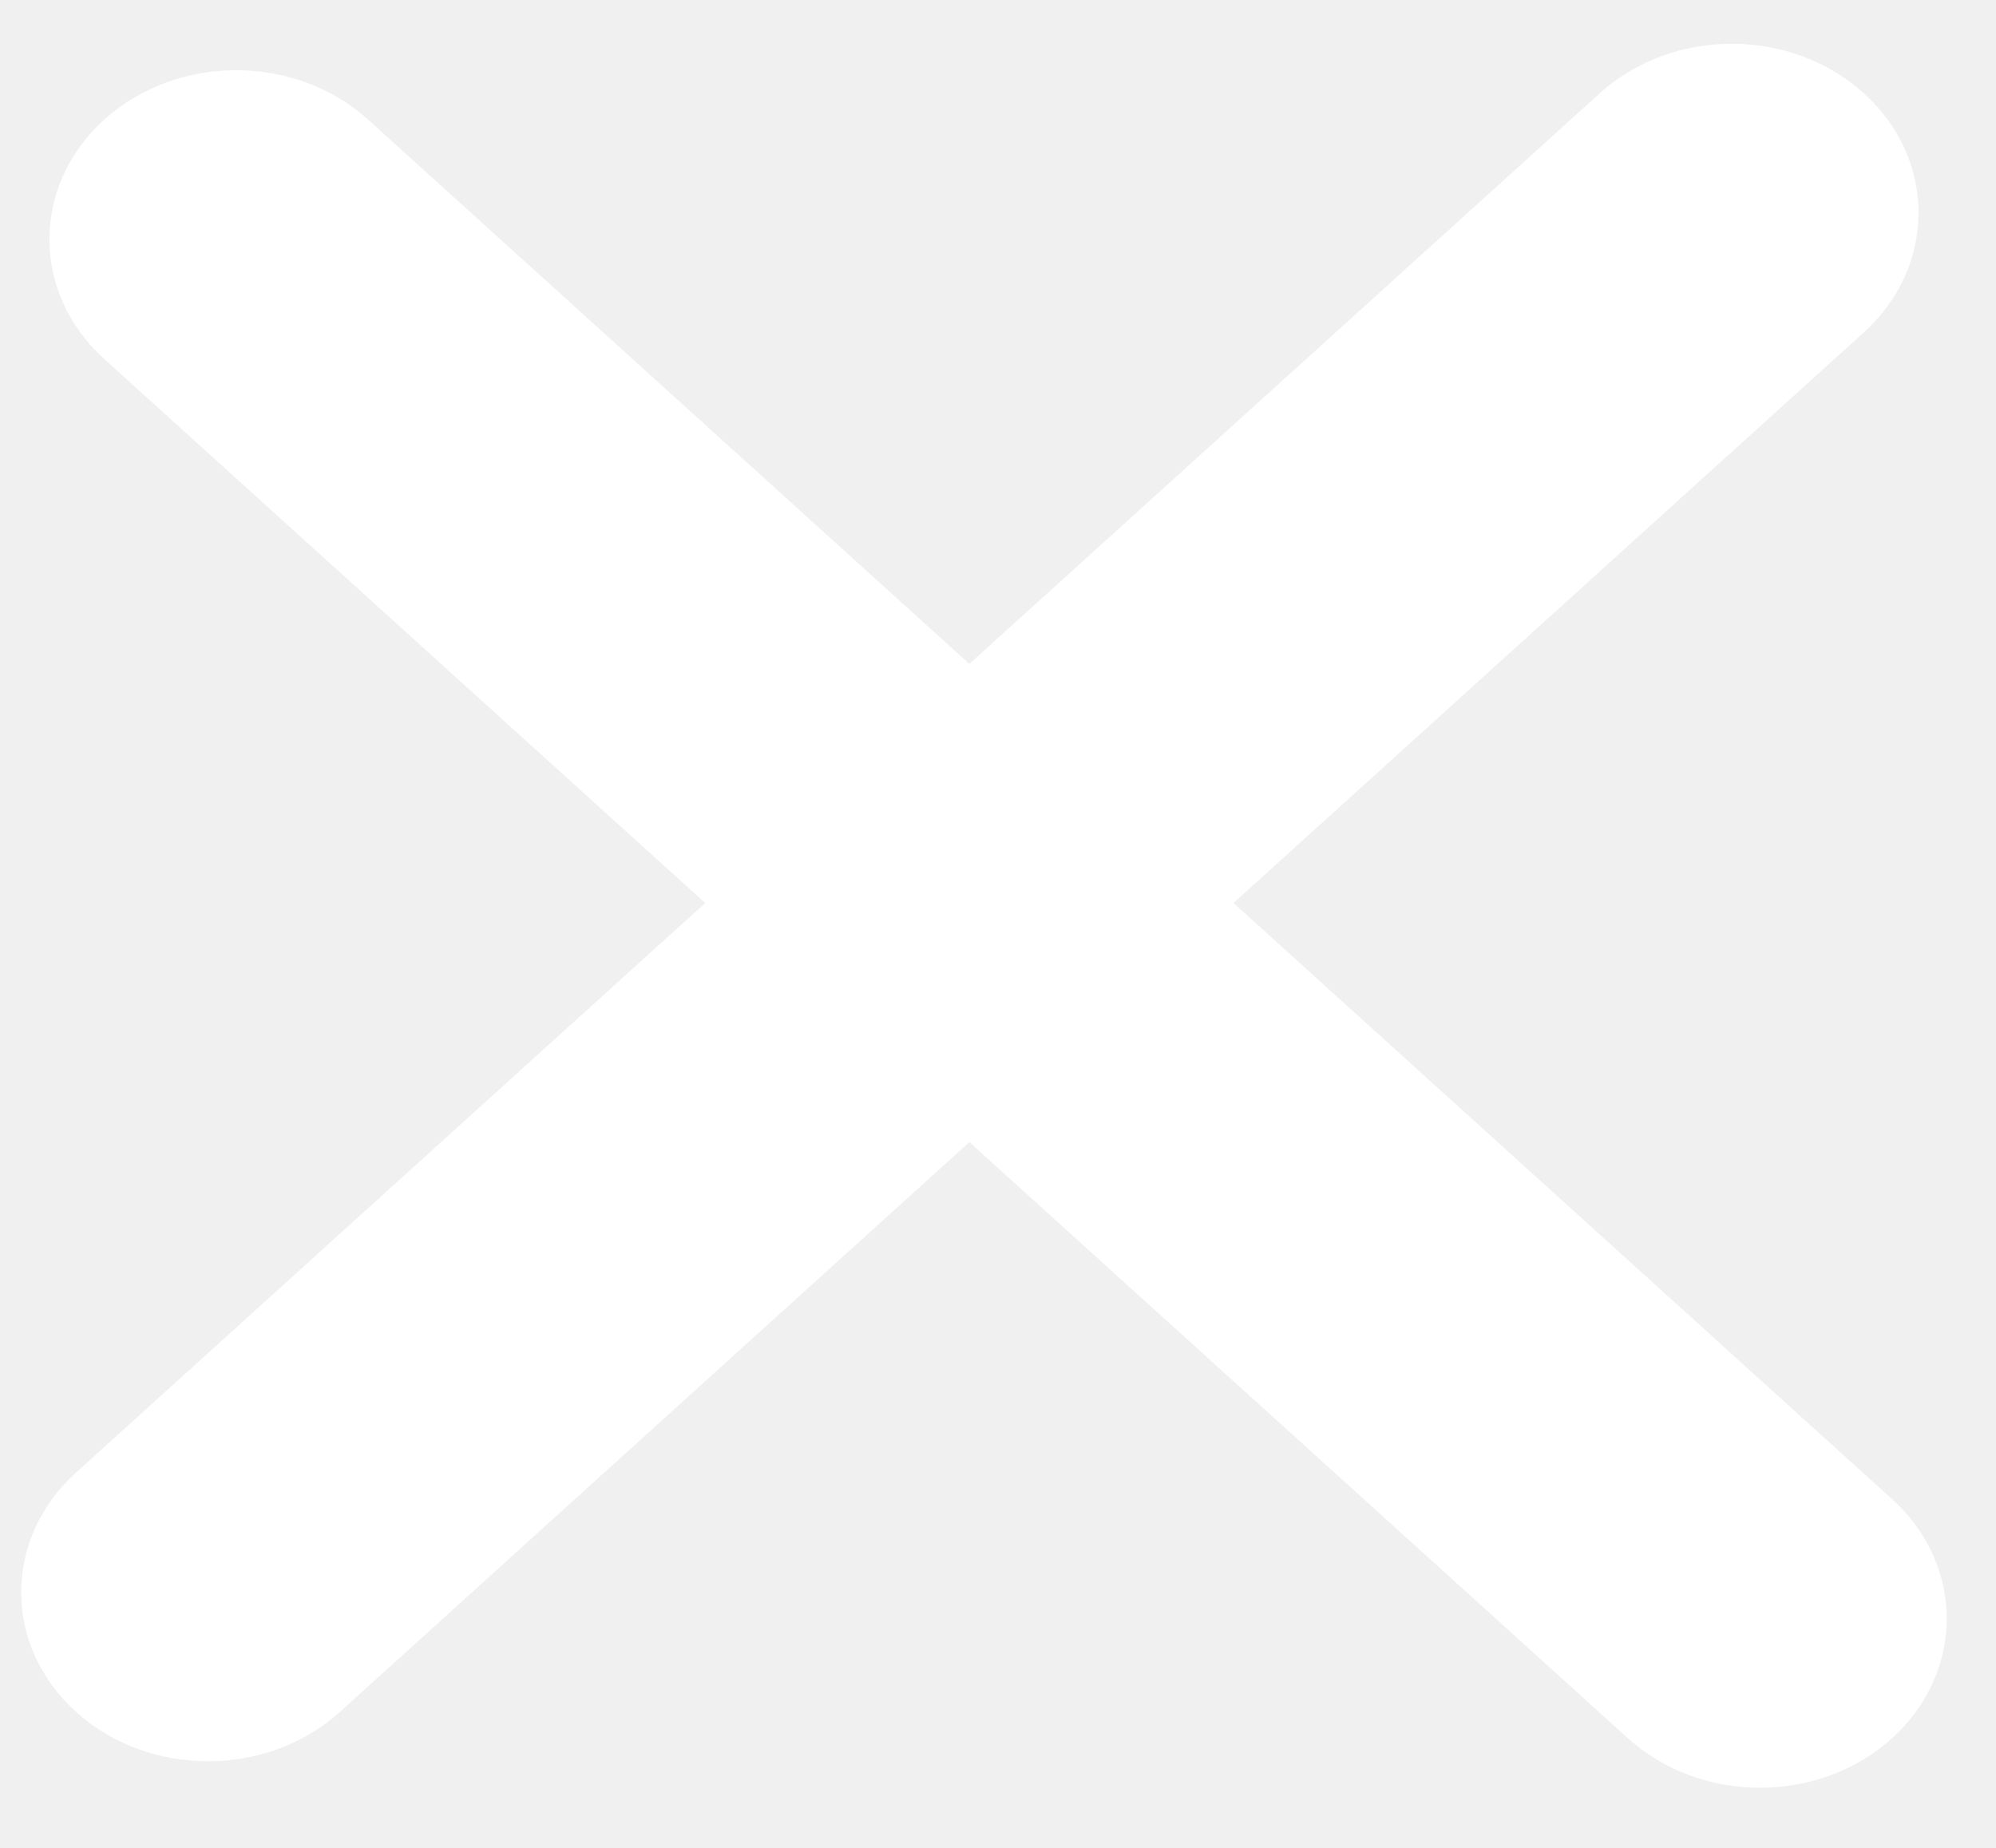
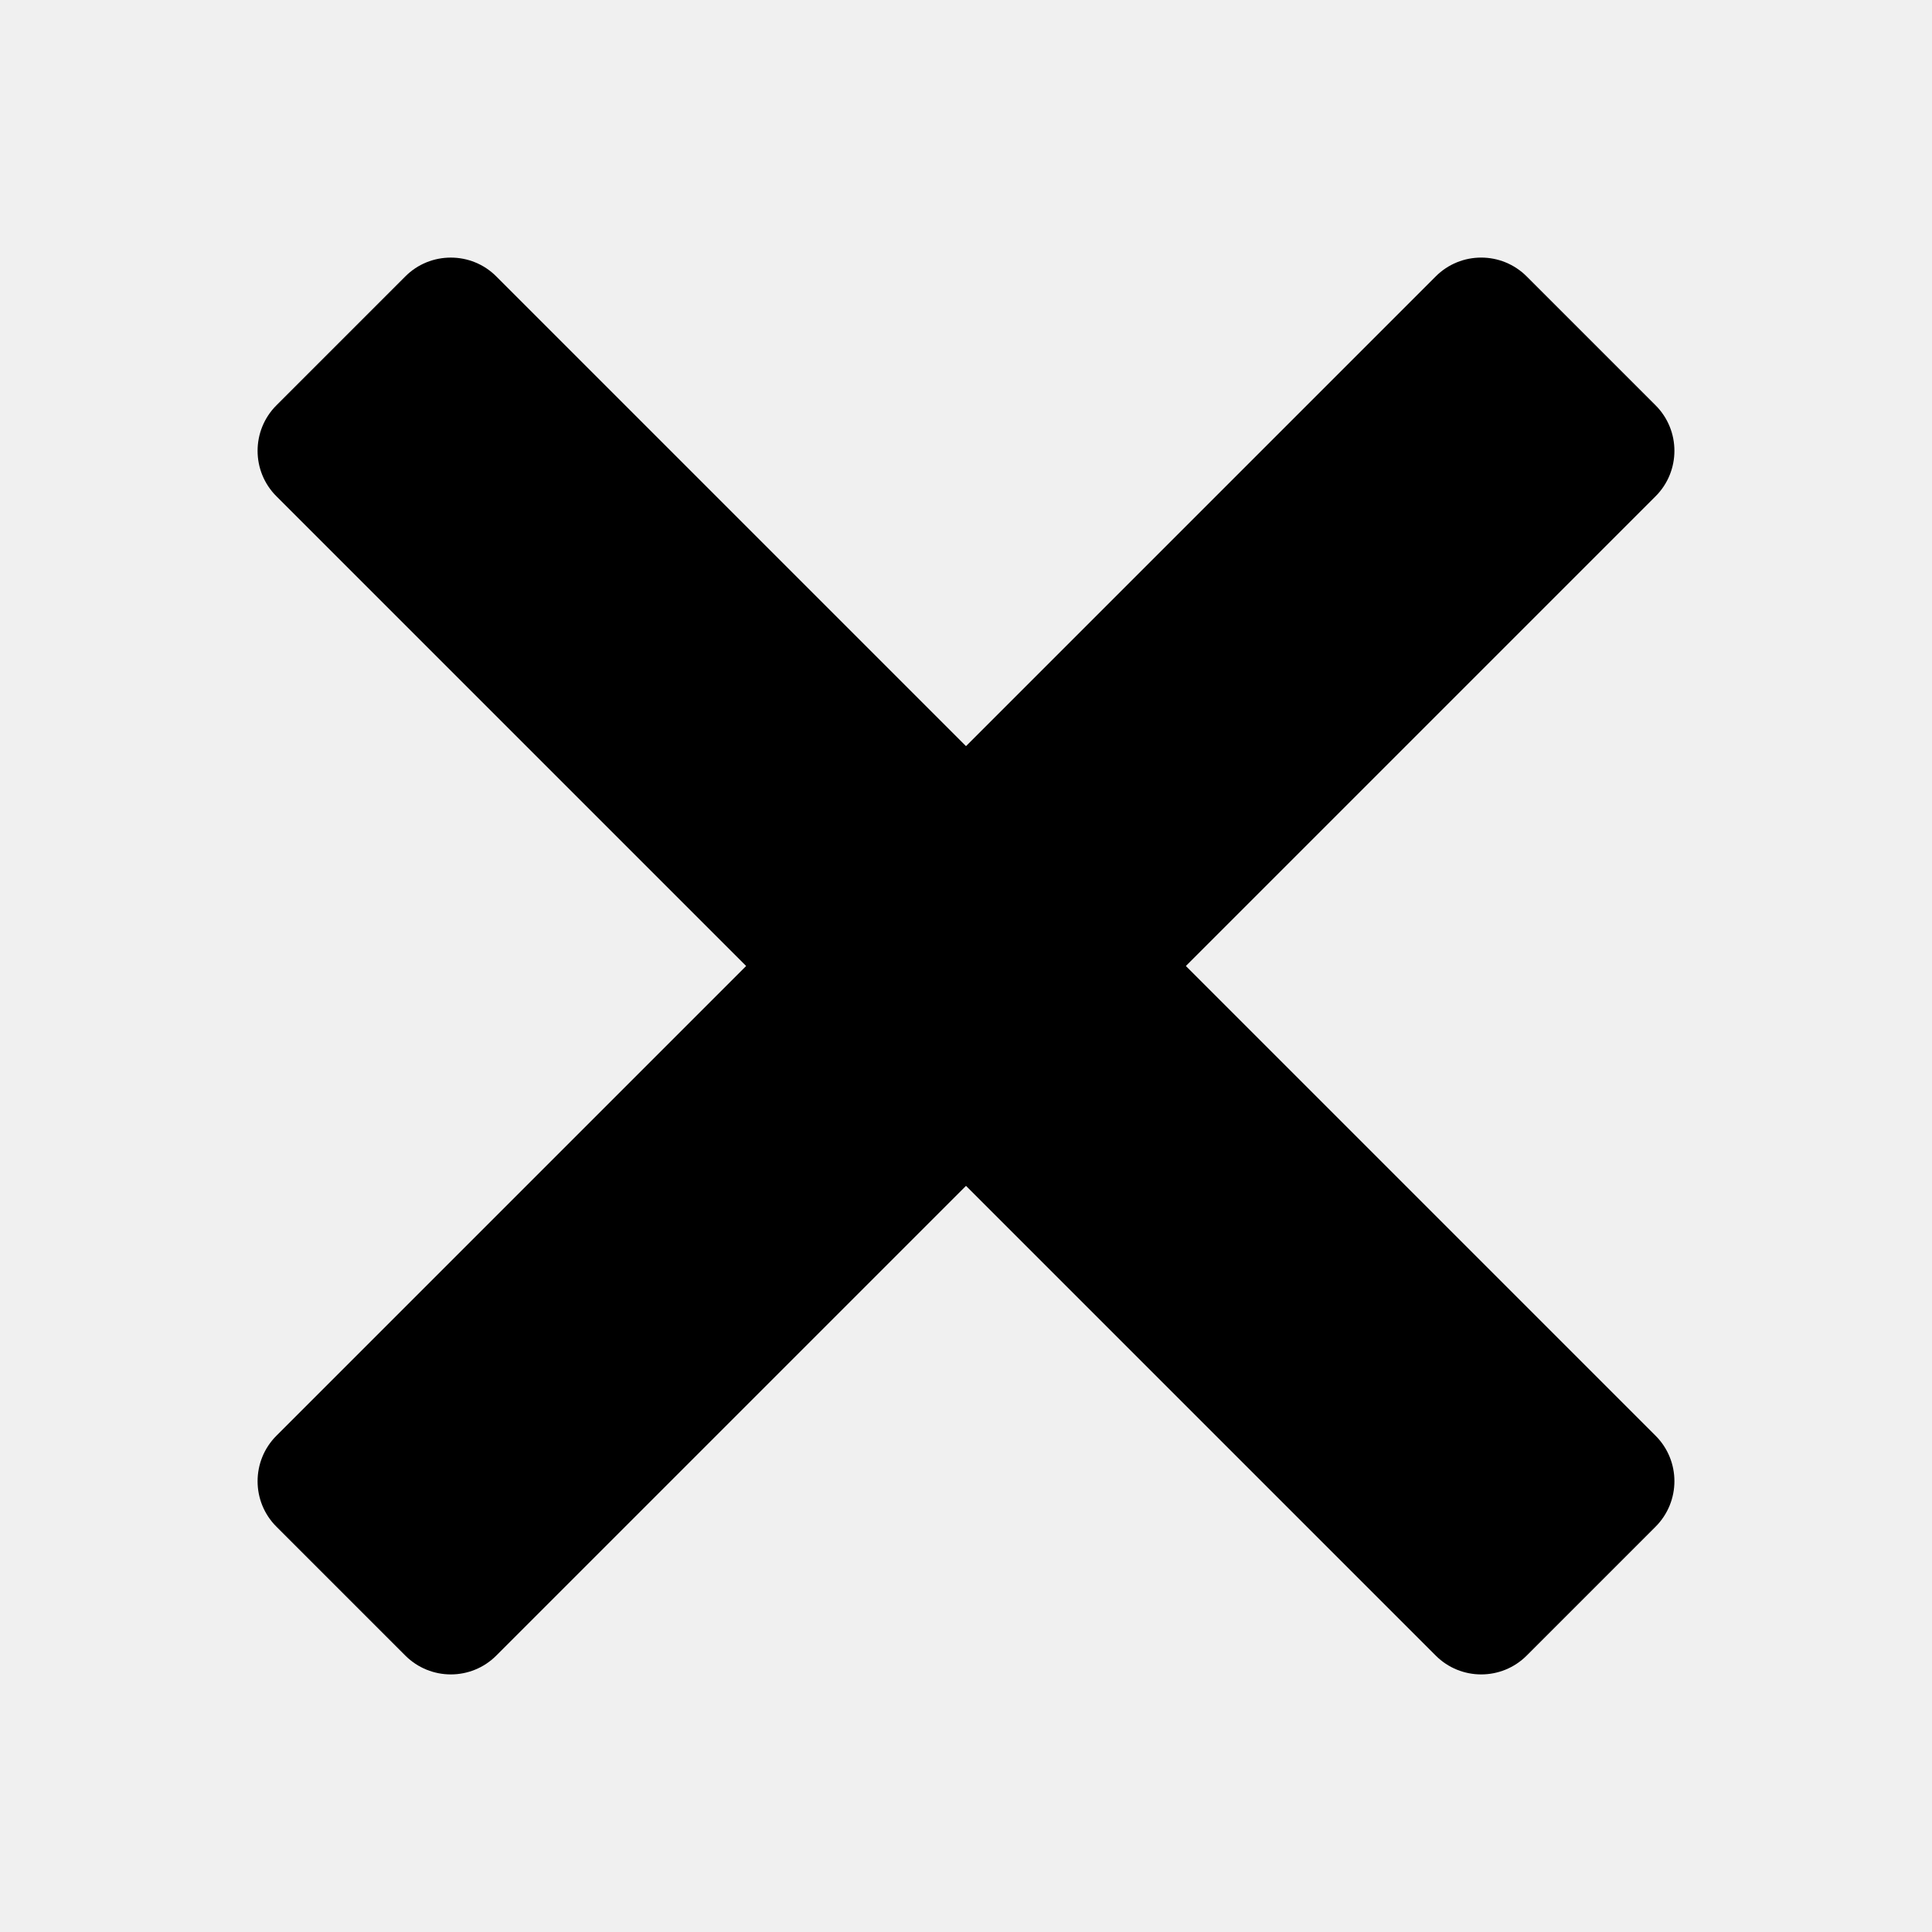
- <svg xmlns="http://www.w3.org/2000/svg" width="27" height="25" viewBox="0 0 27 25" fill="none">
-   <path d="M1.027 23.159C0.04 22.265 0.04 20.817 1.027 19.924L21.64 1.262C22.626 0.369 24.226 0.369 25.212 1.262C26.199 2.155 26.199 3.603 25.212 4.497L4.6 23.159C3.613 24.052 2.014 24.052 1.027 23.159Z" fill="white" />
-   <path d="M25.594 23.517C26.58 22.623 26.58 21.175 25.594 20.282L4.981 1.62C3.994 0.727 2.395 0.727 1.408 1.62C0.422 2.513 0.422 3.962 1.408 4.855L22.021 23.517C23.007 24.41 24.607 24.41 25.594 23.517Z" fill="white" />
+ <svg xmlns="http://www.w3.org/2000/svg" viewBox="0 0 30 30" width="30px" height="30px">
+   <path d="M 7 4 C 6.744 4 6.488 4.097 6.293 4.293 L 4.293 6.293 C 3.902 6.684 3.902 7.317 4.293 7.707 L 11.586 15 L 4.293 22.293 C 3.902 22.684 3.902 23.317 4.293 23.707 L 6.293 25.707 C 6.684 26.098 7.317 26.098 7.707 25.707 L 15 18.414 L 22.293 25.707 C 22.683 26.098 23.317 26.098 23.707 25.707 L 25.707 23.707 C 26.098 23.316 26.098 22.683 25.707 22.293 L 18.414 15 L 25.707 7.707 C 26.098 7.317 26.098 6.683 25.707 6.293 L 23.707 4.293 C 23.316 3.902 22.683 3.902 22.293 4.293 L 15 11.586 L 7.707 4.293 C 7.512 4.097 7.256 4 7 4 z" />
</svg>
